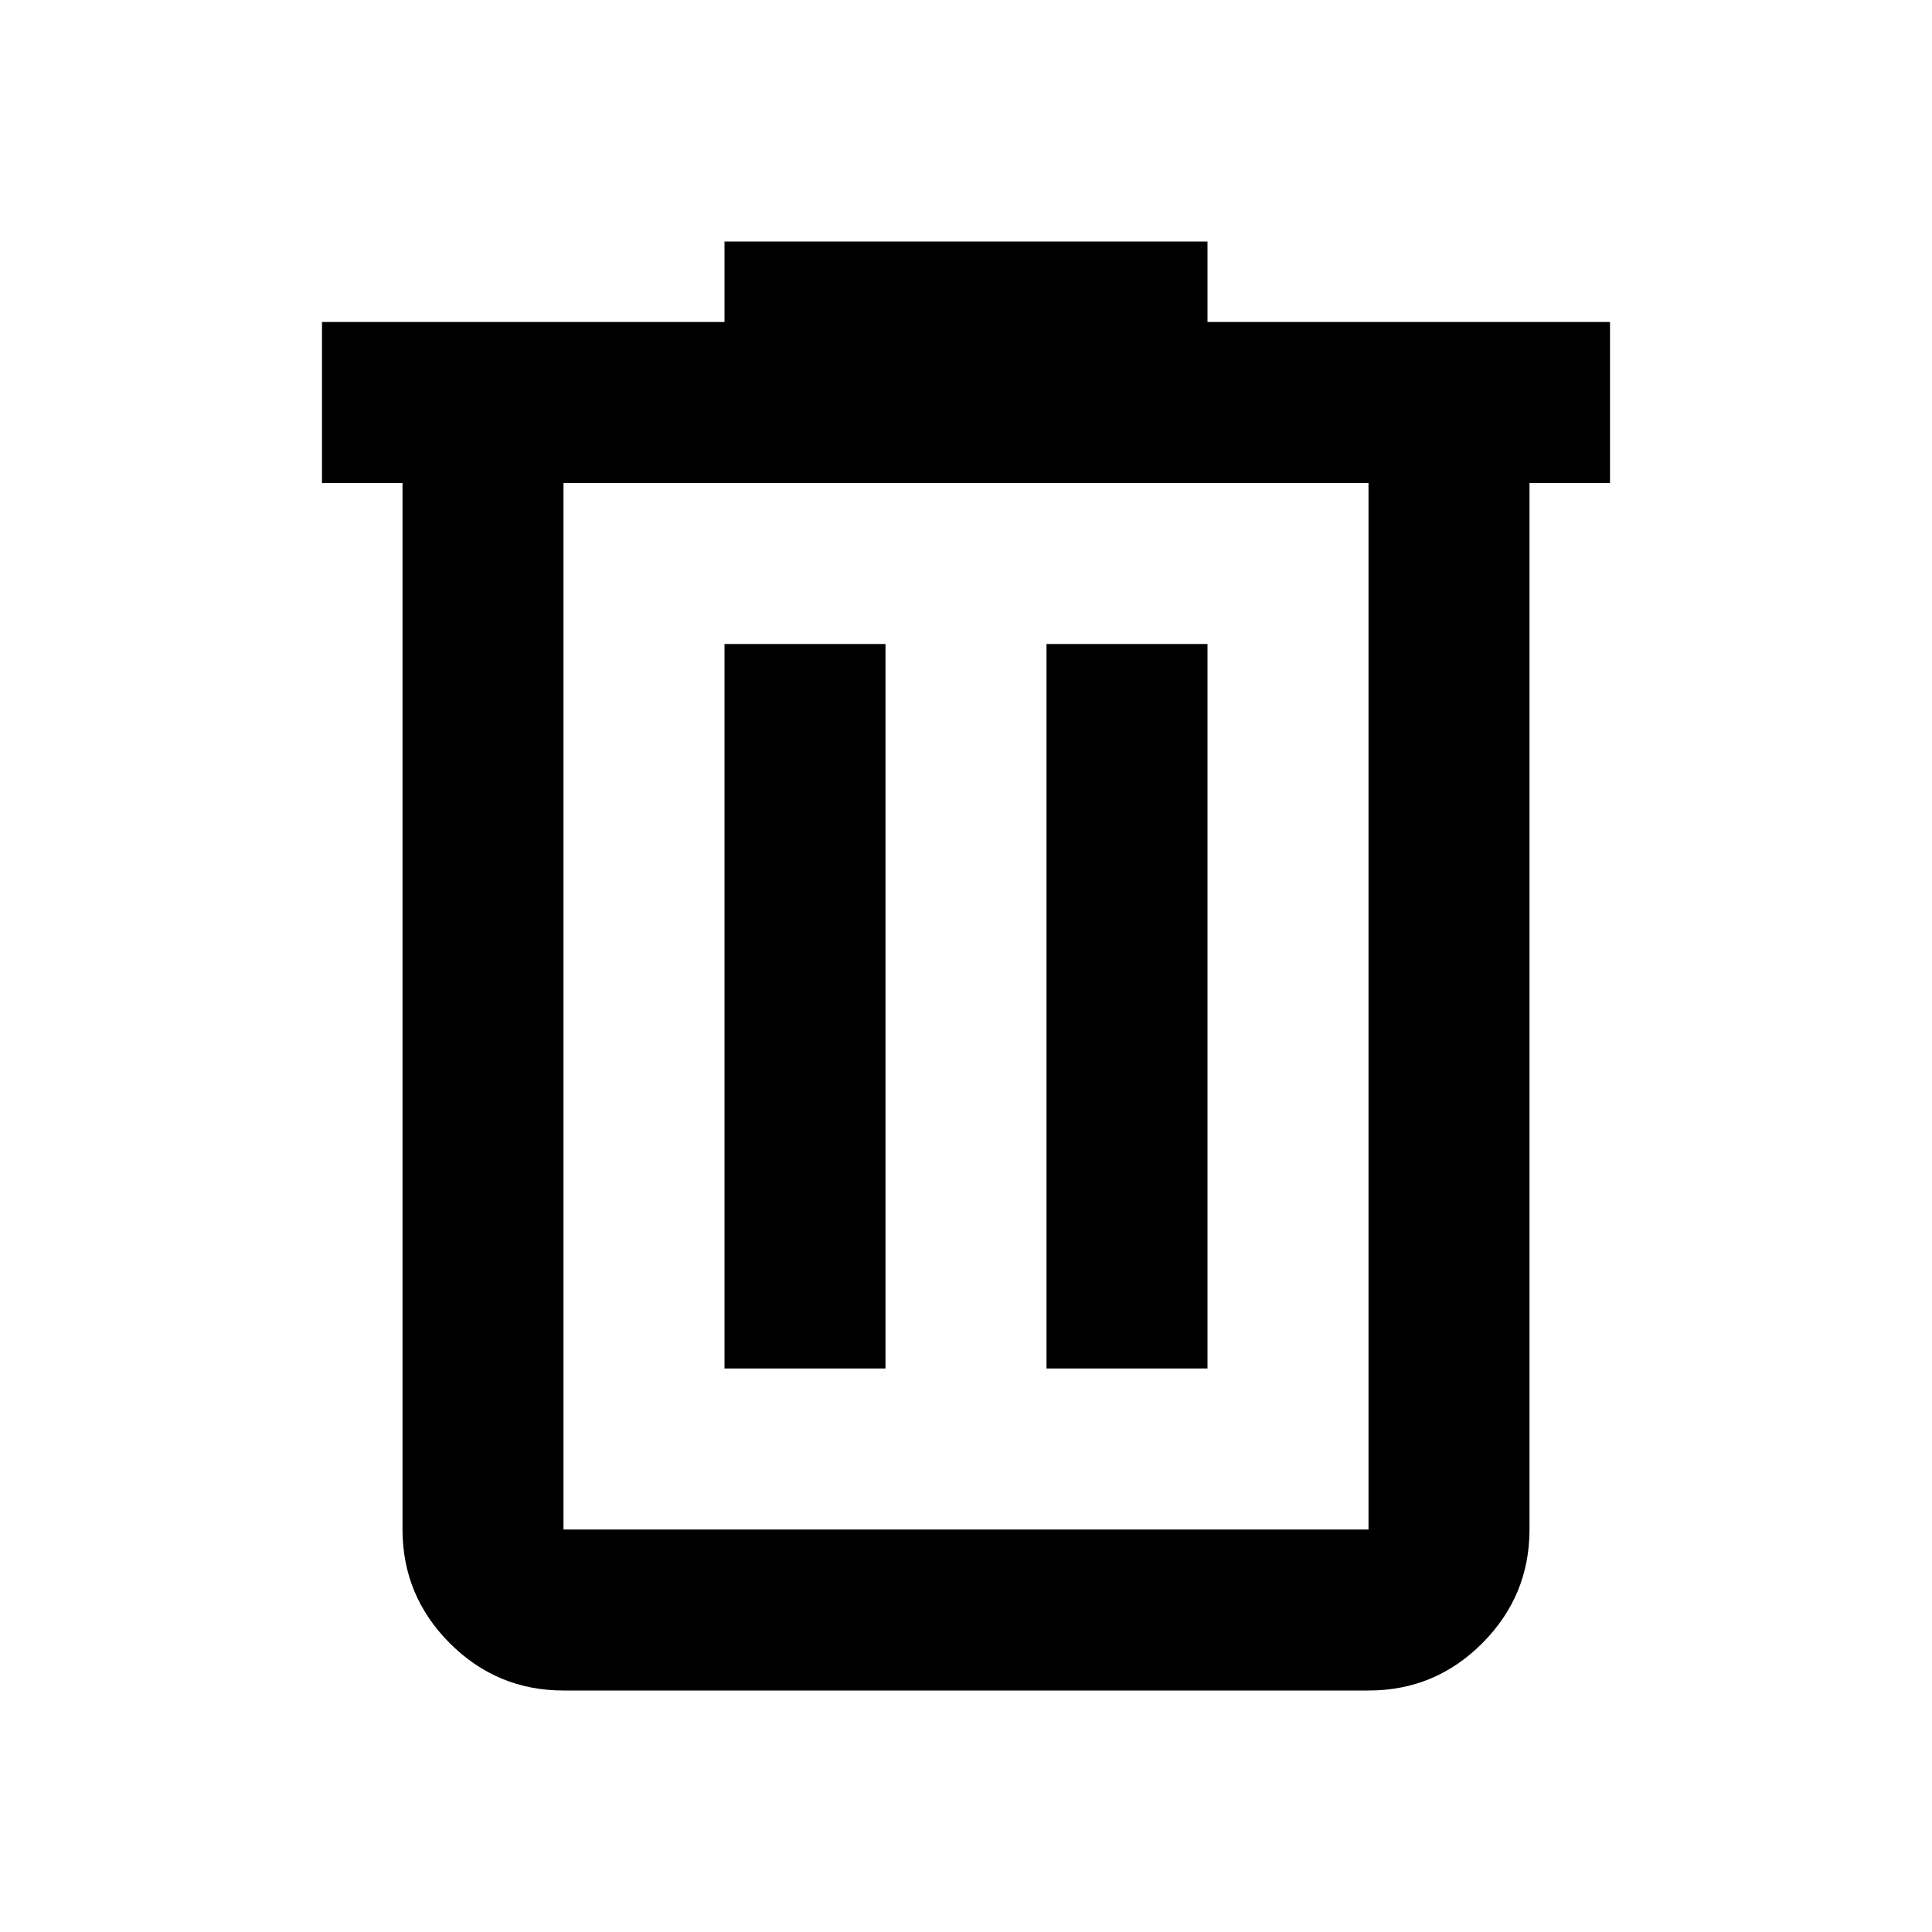
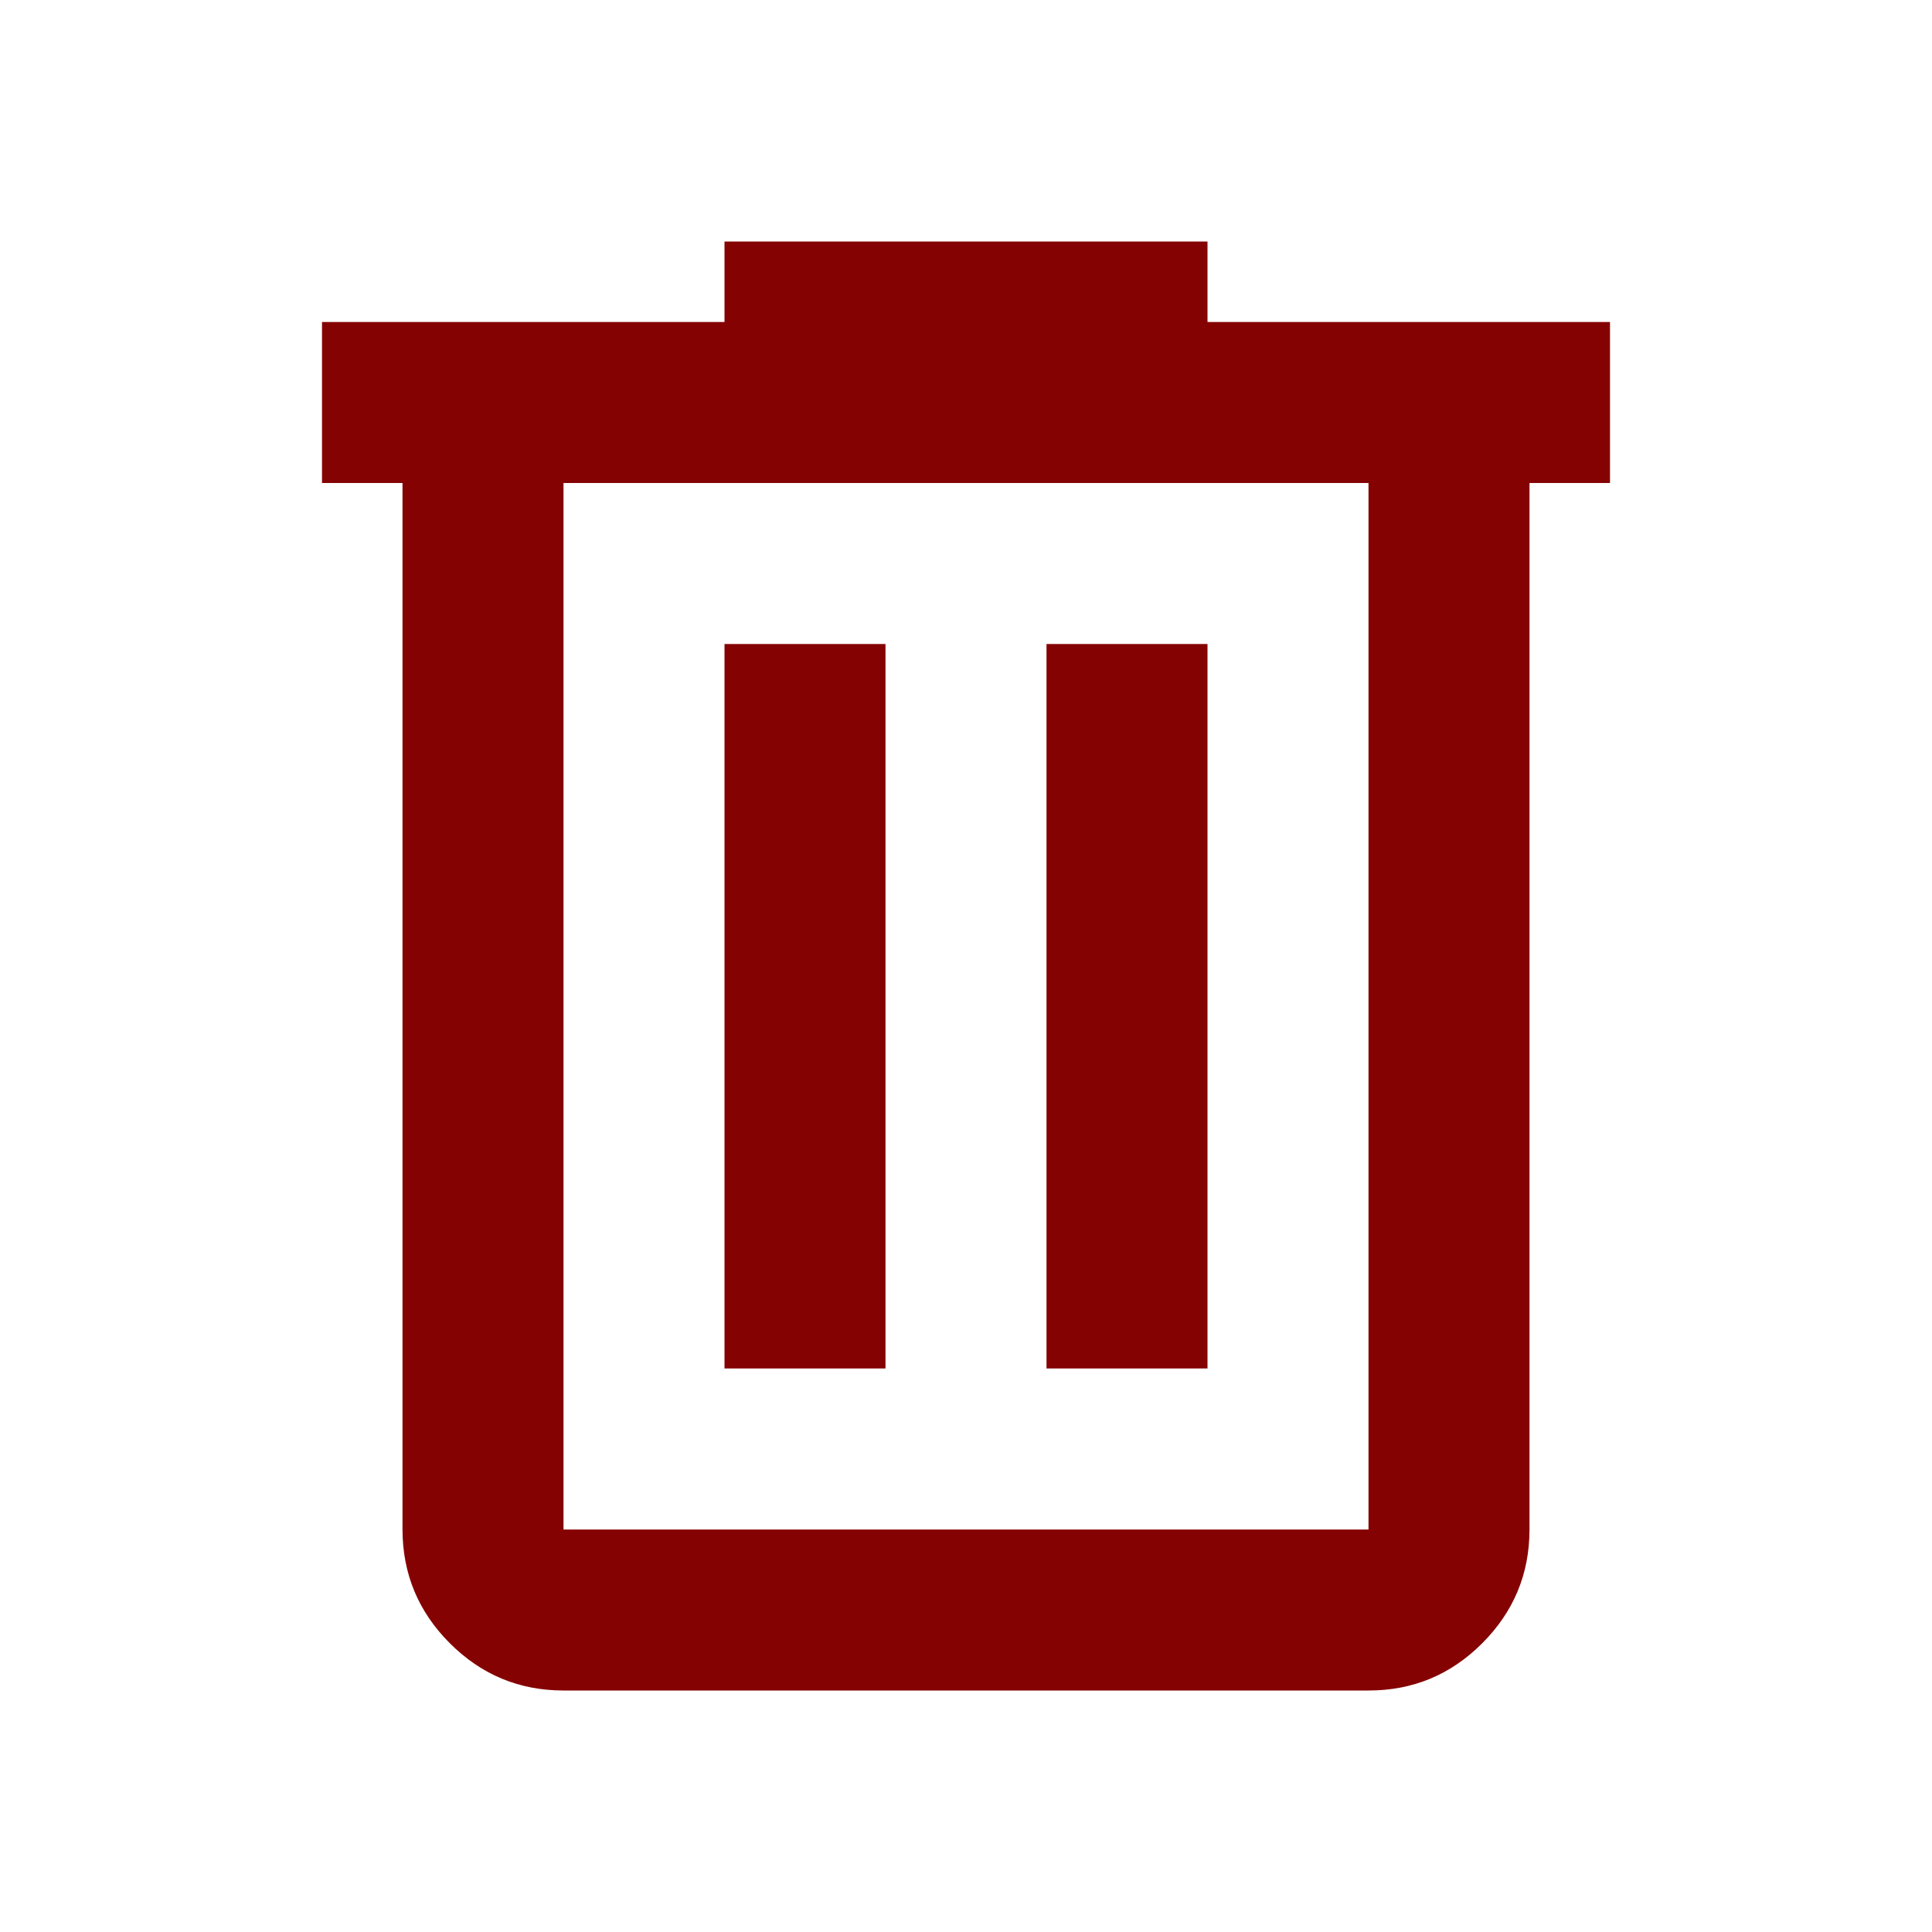
<svg xmlns="http://www.w3.org/2000/svg" width="32" height="32" viewBox="0 0 24 24">
-   <path fill="#000000" d="M7 21q-.825 0-1.412-.587T5 19V6H4V4h5V3h6v1h5v2h-1v13q0 .825-.587 1.413T17 21zM17 6H7v13h10zM9 17h2V8H9zm4 0h2V8h-2zM7 6v13z" />
+   <path fill="#850202" d="M7 21q-.825 0-1.412-.587T5 19V6H4V4h5V3h6v1h5v2h-1v13q0 .825-.587 1.413T17 21zM17 6H7v13h10zM9 17h2V8H9zm4 0h2V8h-2zM7 6v13z" />
</svg>
